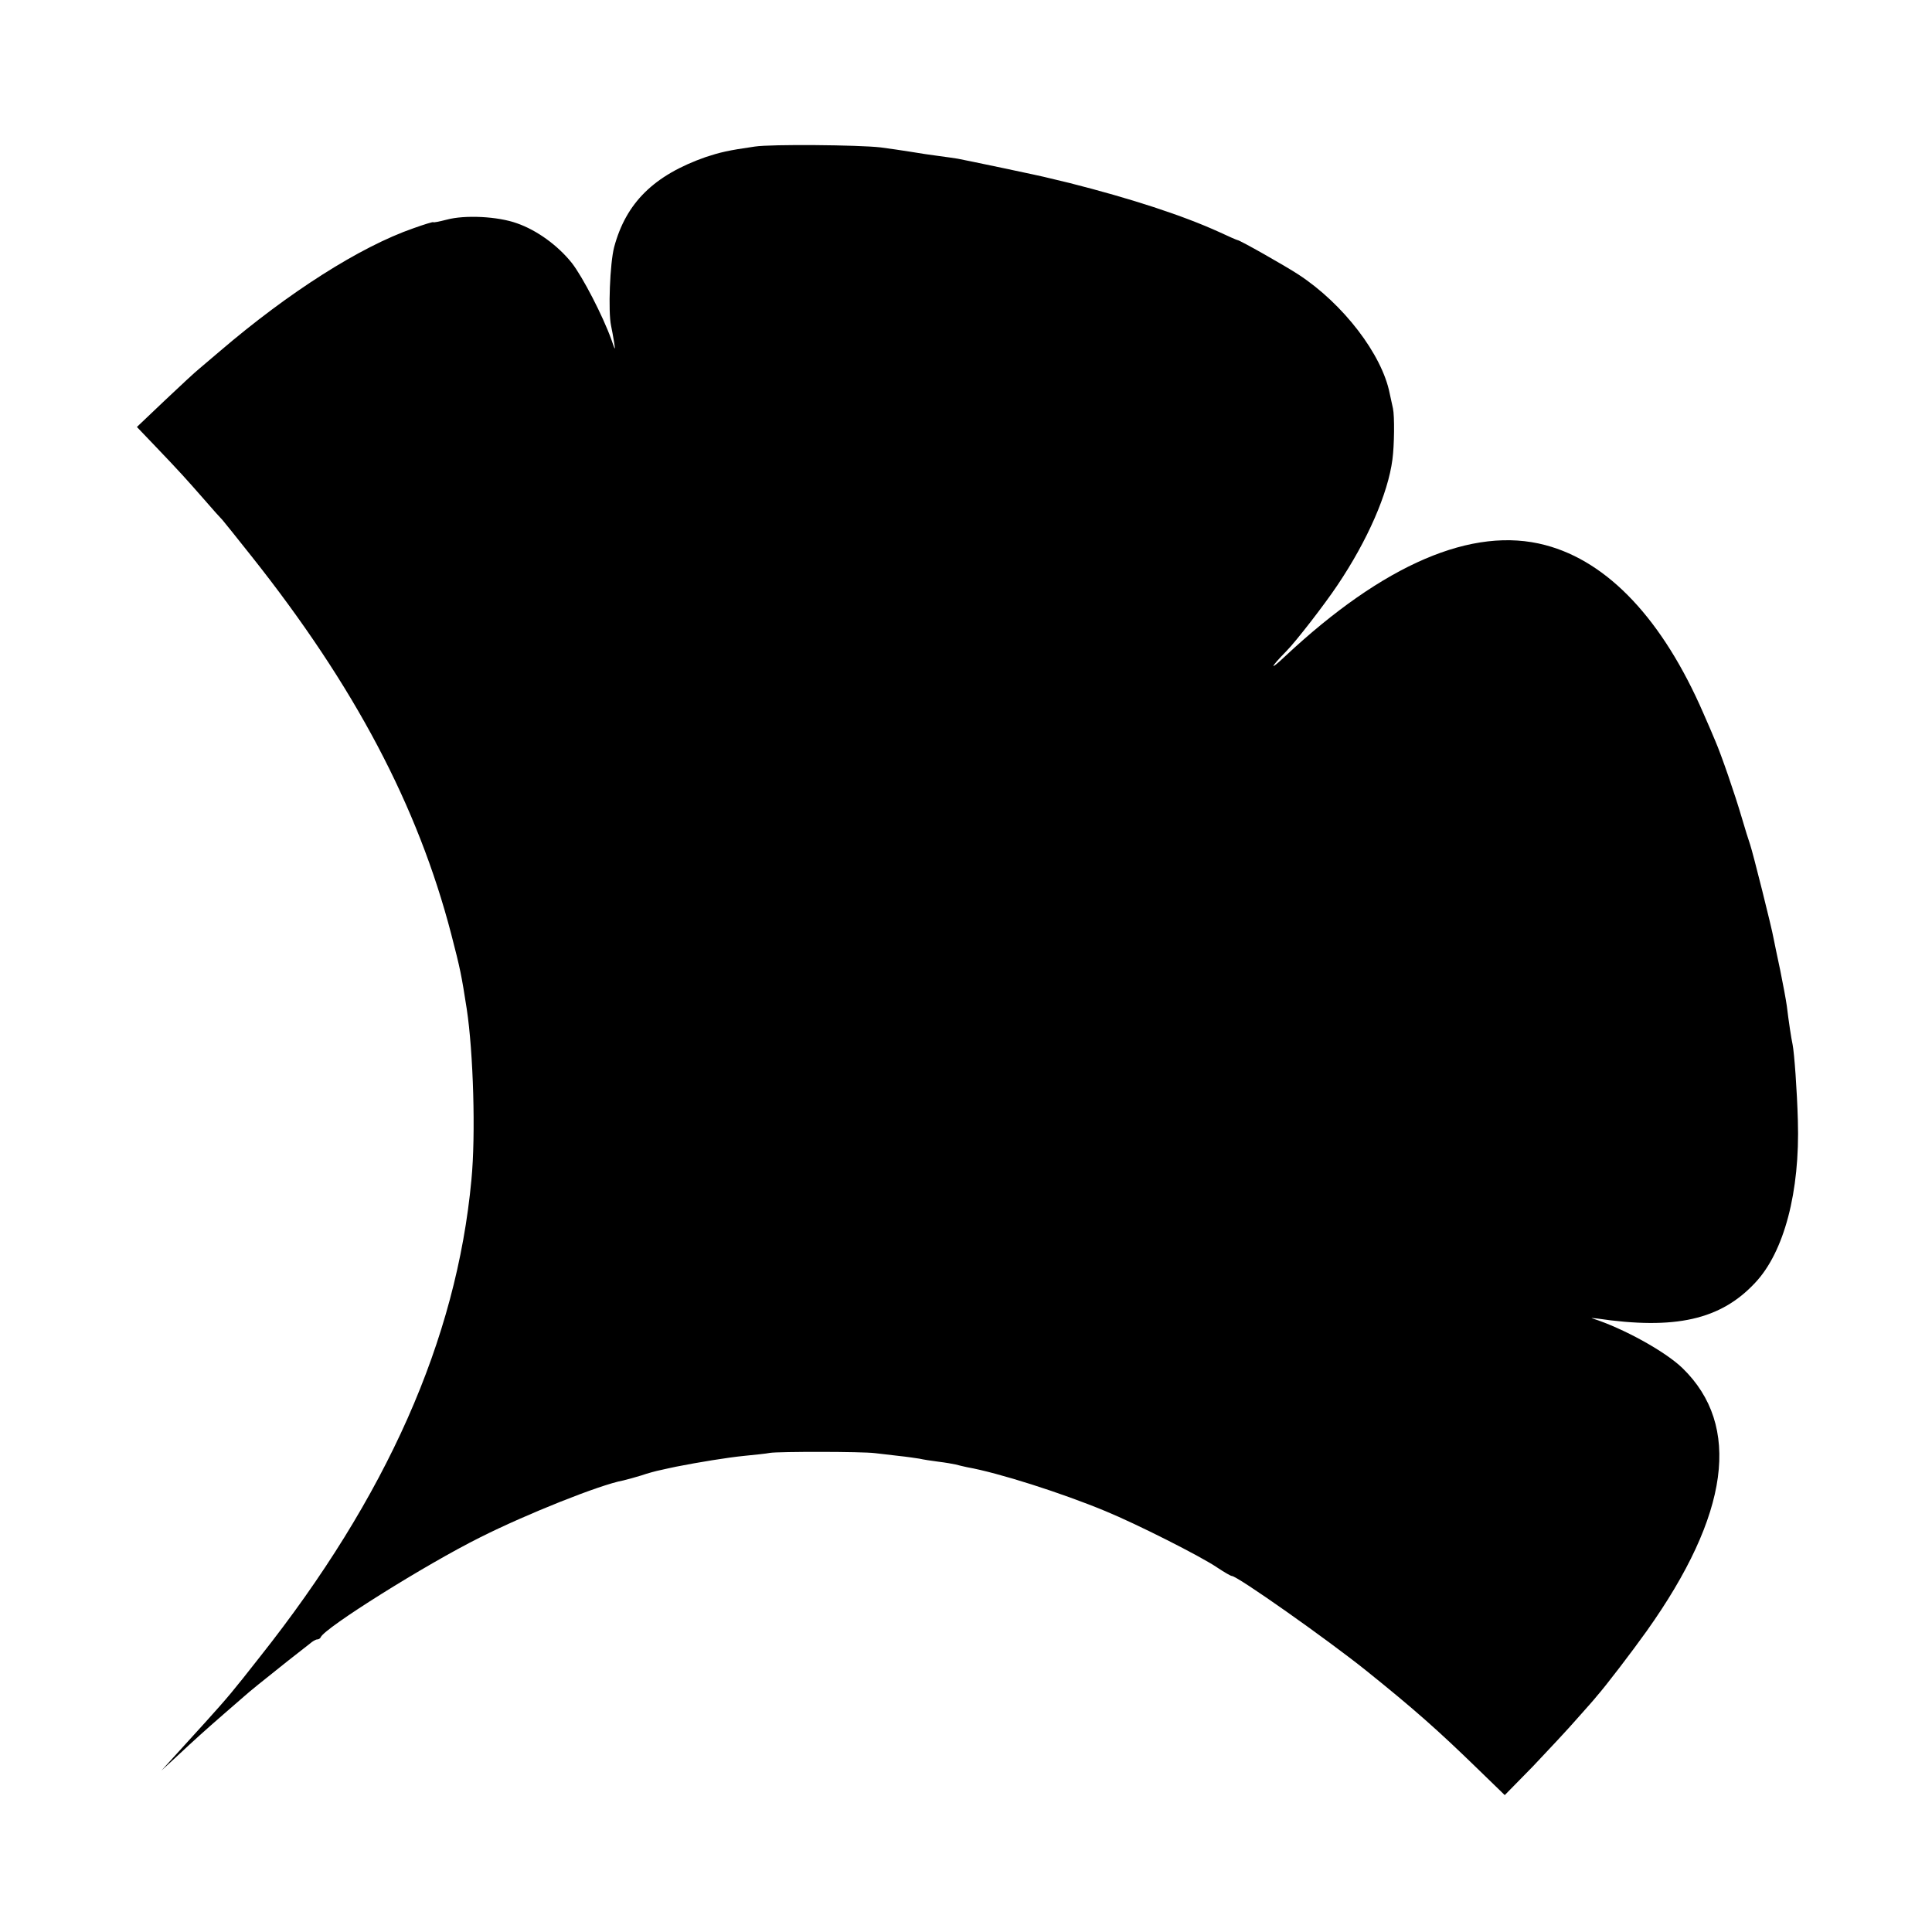
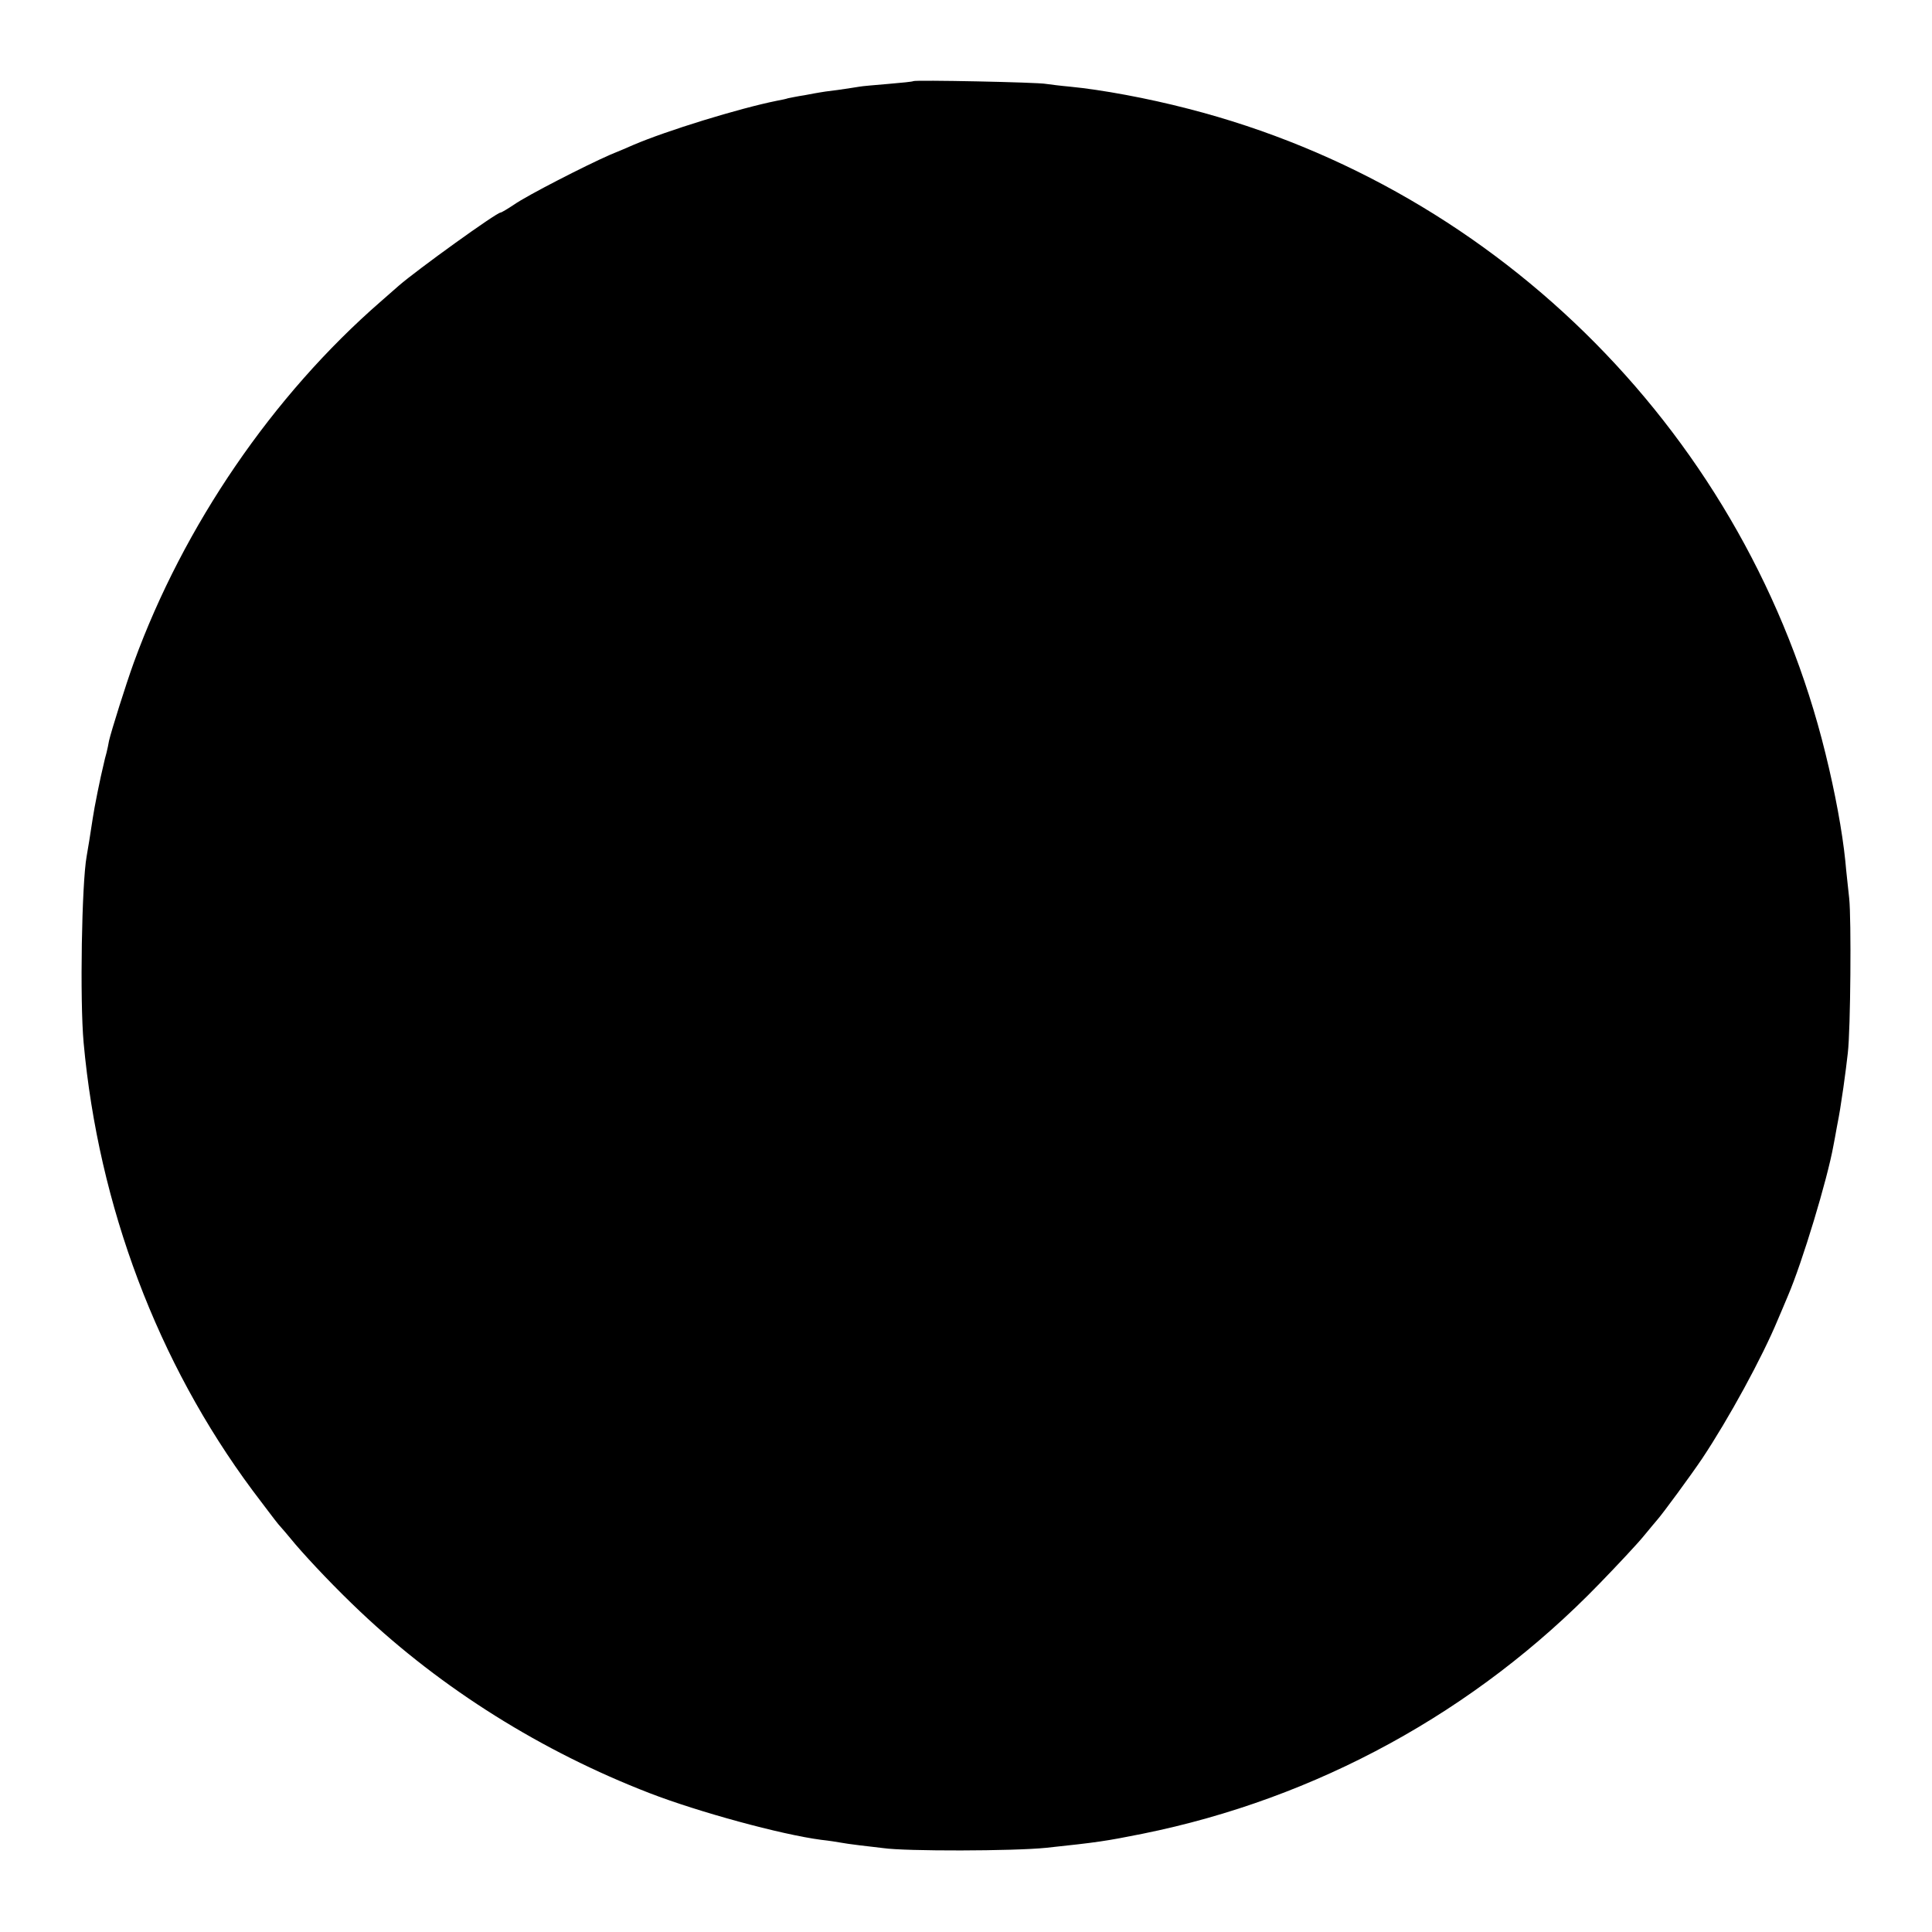
<svg xmlns="http://www.w3.org/2000/svg" version="1.0" width="700pt" height="700pt" viewBox="0 0 700 700" preserveAspectRatio="xMidYMid meet">
  <g transform="translate(0,700) scale(0.1,-0.1)" fill="#000000" stroke="none">
-     <path d="M2735 6469 c-98 -14 -126 -21 -178 -38 -188 -66 -289 -166 -332 -327 -15 -58 -22 -232 -11 -284 3 -14 8 -41 11 -60 5 -32 4 -31 -10 10 -31 86 -104 227 -143 277 -51 64 -127 119 -199 144 -69 25 -189 31 -255 13 -27 -7 -48 -11 -48 -9 0 2 -33 -8 -72 -22 -193 -67 -452 -232 -702 -446 -27 -23 -60 -51 -73 -62 -14 -11 -70 -63 -126 -116 l-101 -96 66 -69 c90 -94 114 -121 178 -194 30 -35 60 -68 66 -74 5 -6 53 -65 105 -131 374 -471 603 -905 724 -1370 33 -127 37 -148 56 -270 24 -157 33 -457 17 -620 -54 -579 -307 -1149 -767 -1729 -98 -125 -114 -144 -196 -235 -54 -59 -60 -66 -120 -132 l-40 -44 50 46 c76 71 104 96 175 158 36 31 70 61 76 66 14 13 72 60 154 125 36 28 73 57 83 65 9 8 21 15 26 15 5 0 11 3 13 8 14 34 381 264 578 362 167 84 435 191 518 206 13 3 42 11 65 18 23 8 56 17 72 20 17 4 41 9 55 12 81 16 185 33 245 39 39 4 81 8 95 11 32 5 334 5 380 -1 19 -2 58 -7 86 -10 29 -3 62 -8 75 -10 13 -3 44 -8 69 -11 25 -3 53 -8 62 -10 10 -3 29 -7 42 -10 113 -20 342 -93 501 -159 112 -46 346 -164 406 -205 24 -16 48 -30 52 -30 20 0 346 -230 487 -343 173 -139 259 -215 403 -355 l99 -96 102 104 c55 58 128 136 161 174 33 37 65 73 70 80 32 36 129 163 181 236 301 423 344 745 130 953 -63 61 -216 145 -326 180 -8 2 -1 2 15 0 284 -42 449 -5 574 129 105 111 163 330 155 588 -3 110 -13 245 -19 275 -5 23 -14 82 -21 140 -3 22 -14 81 -24 130 -11 50 -21 101 -24 115 -6 36 -75 311 -85 340 -5 14 -19 59 -31 100 -24 82 -74 227 -95 275 -7 17 -26 62 -43 100 -147 339 -345 550 -573 610 -263 70 -586 -69 -944 -404 -57 -54 -54 -41 5 19 35 35 140 171 186 240 109 162 183 332 199 455 7 51 8 158 2 185 -2 8 -7 33 -12 55 -28 141 -168 324 -330 430 -47 31 -213 125 -221 125 -2 0 -32 13 -66 29 -134 61 -322 122 -543 178 -33 8 -67 16 -75 18 -25 7 -303 65 -330 70 -14 2 -45 7 -70 10 -25 3 -70 10 -100 15 -30 5 -80 12 -110 16 -79 9 -396 12 -455 3z" />
+     <path d="M3309 6706 c-2 -2 -43 -6 -90 -10 -47 -4 -95 -8 -105 -10 -10 -2 -46 -7 -79 -12 -33 -4 -62 -8 -65 -9 -3 0 -27 -5 -55 -10 -27 -4 -54 -10 -60 -11 -5 -2 -23 -6 -40 -9 -139 -28 -401 -109 -520 -160 -16 -7 -55 -24 -85 -36 -87 -38 -300 -147 -347 -180 -24 -16 -46 -29 -49 -29 -15 0 -302 -207 -369 -265 -16 -14 -46 -40 -65 -57 -392 -341 -714 -812 -895 -1308 -29 -80 -82 -249 -90 -284 -2 -12 -6 -31 -9 -43 -4 -13 -8 -31 -10 -40 -12 -48 -35 -162 -40 -198 -8 -53 -18 -116 -22 -137 -18 -99 -25 -523 -11 -676 54 -592 268 -1159 612 -1622 41 -54 82 -109 93 -122 11 -12 39 -45 62 -73 55 -64 149 -163 236 -245 295 -279 657 -506 1048 -657 176 -68 476 -150 621 -169 28 -3 59 -8 70 -10 11 -2 43 -7 70 -10 28 -3 66 -8 85 -10 82 -12 472 -11 590 1 188 20 215 24 350 51 629 127 1206 442 1655 906 66 68 138 145 160 172 22 27 45 54 50 60 18 20 121 160 162 221 96 144 218 367 275 505 8 19 25 58 36 85 52 121 143 422 165 545 3 14 8 43 12 65 12 62 12 65 24 145 6 41 13 98 16 125 10 85 13 486 5 560 -4 39 -11 99 -14 135 -11 108 -37 248 -72 390 -280 1141 -1174 2045 -2309 2336 -146 38 -314 69 -428 80 -34 3 -73 8 -87 10 -28 6 -476 15 -481 10z" />
  </g>
</svg>
